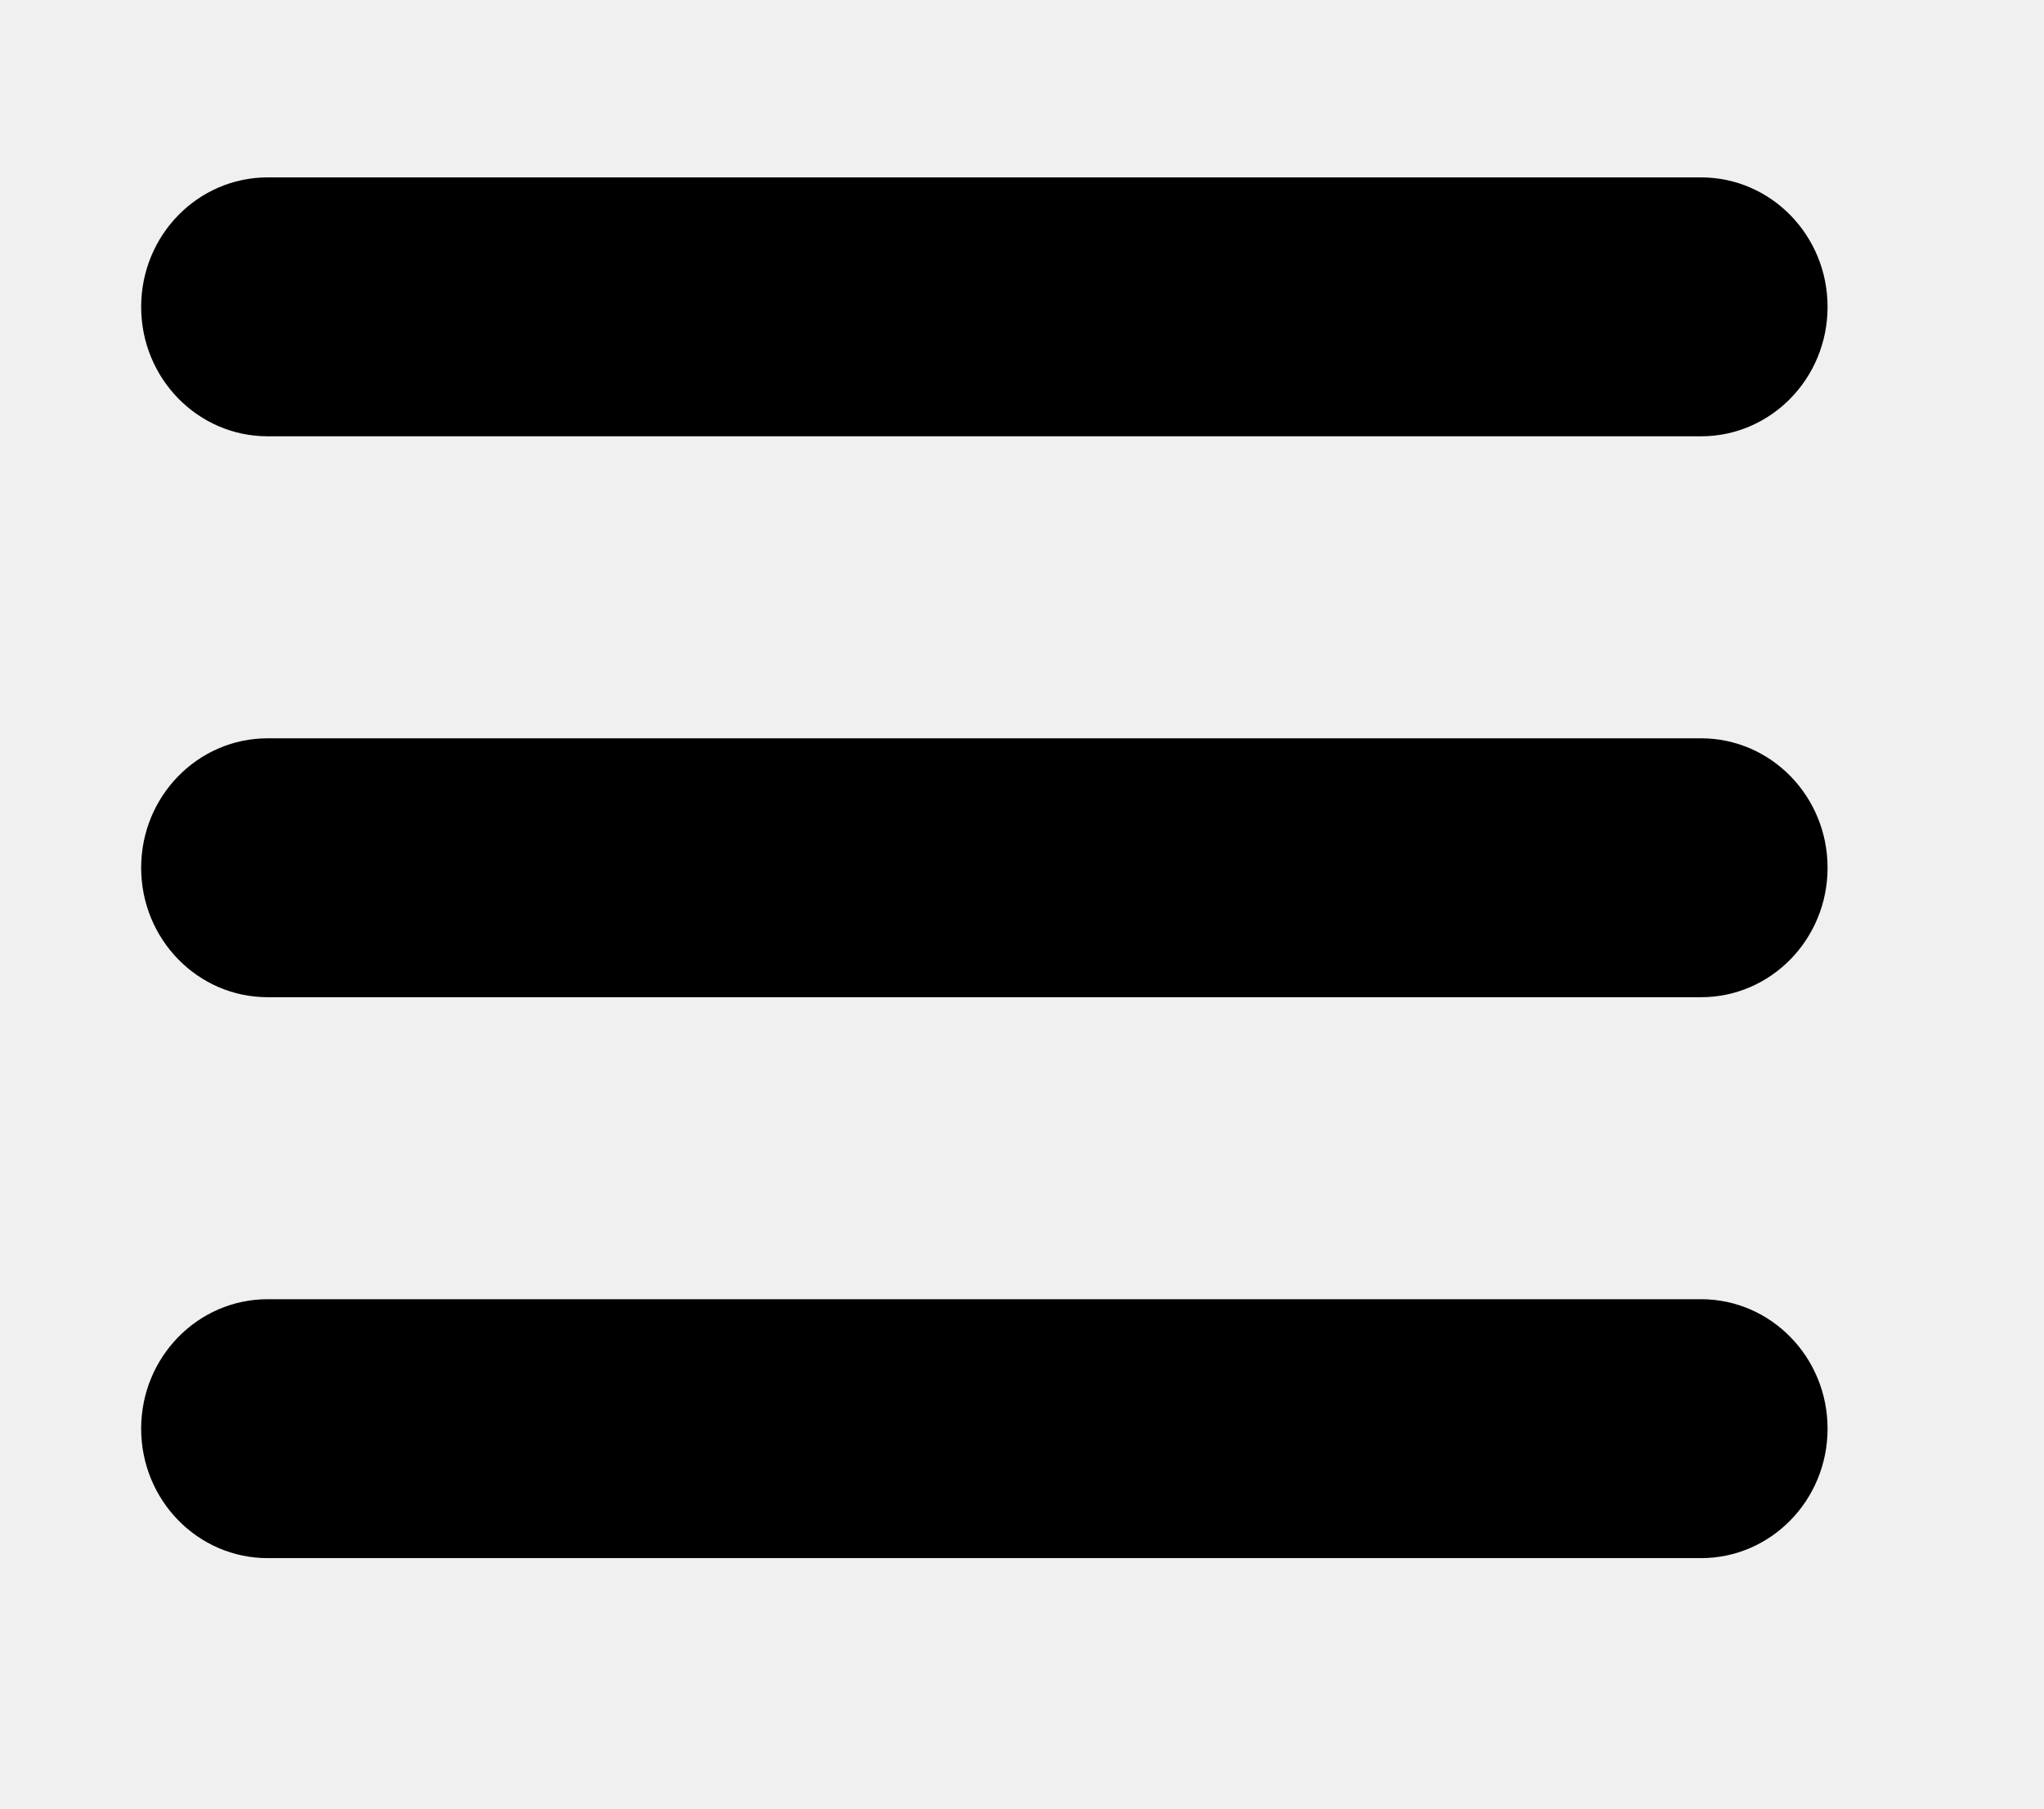
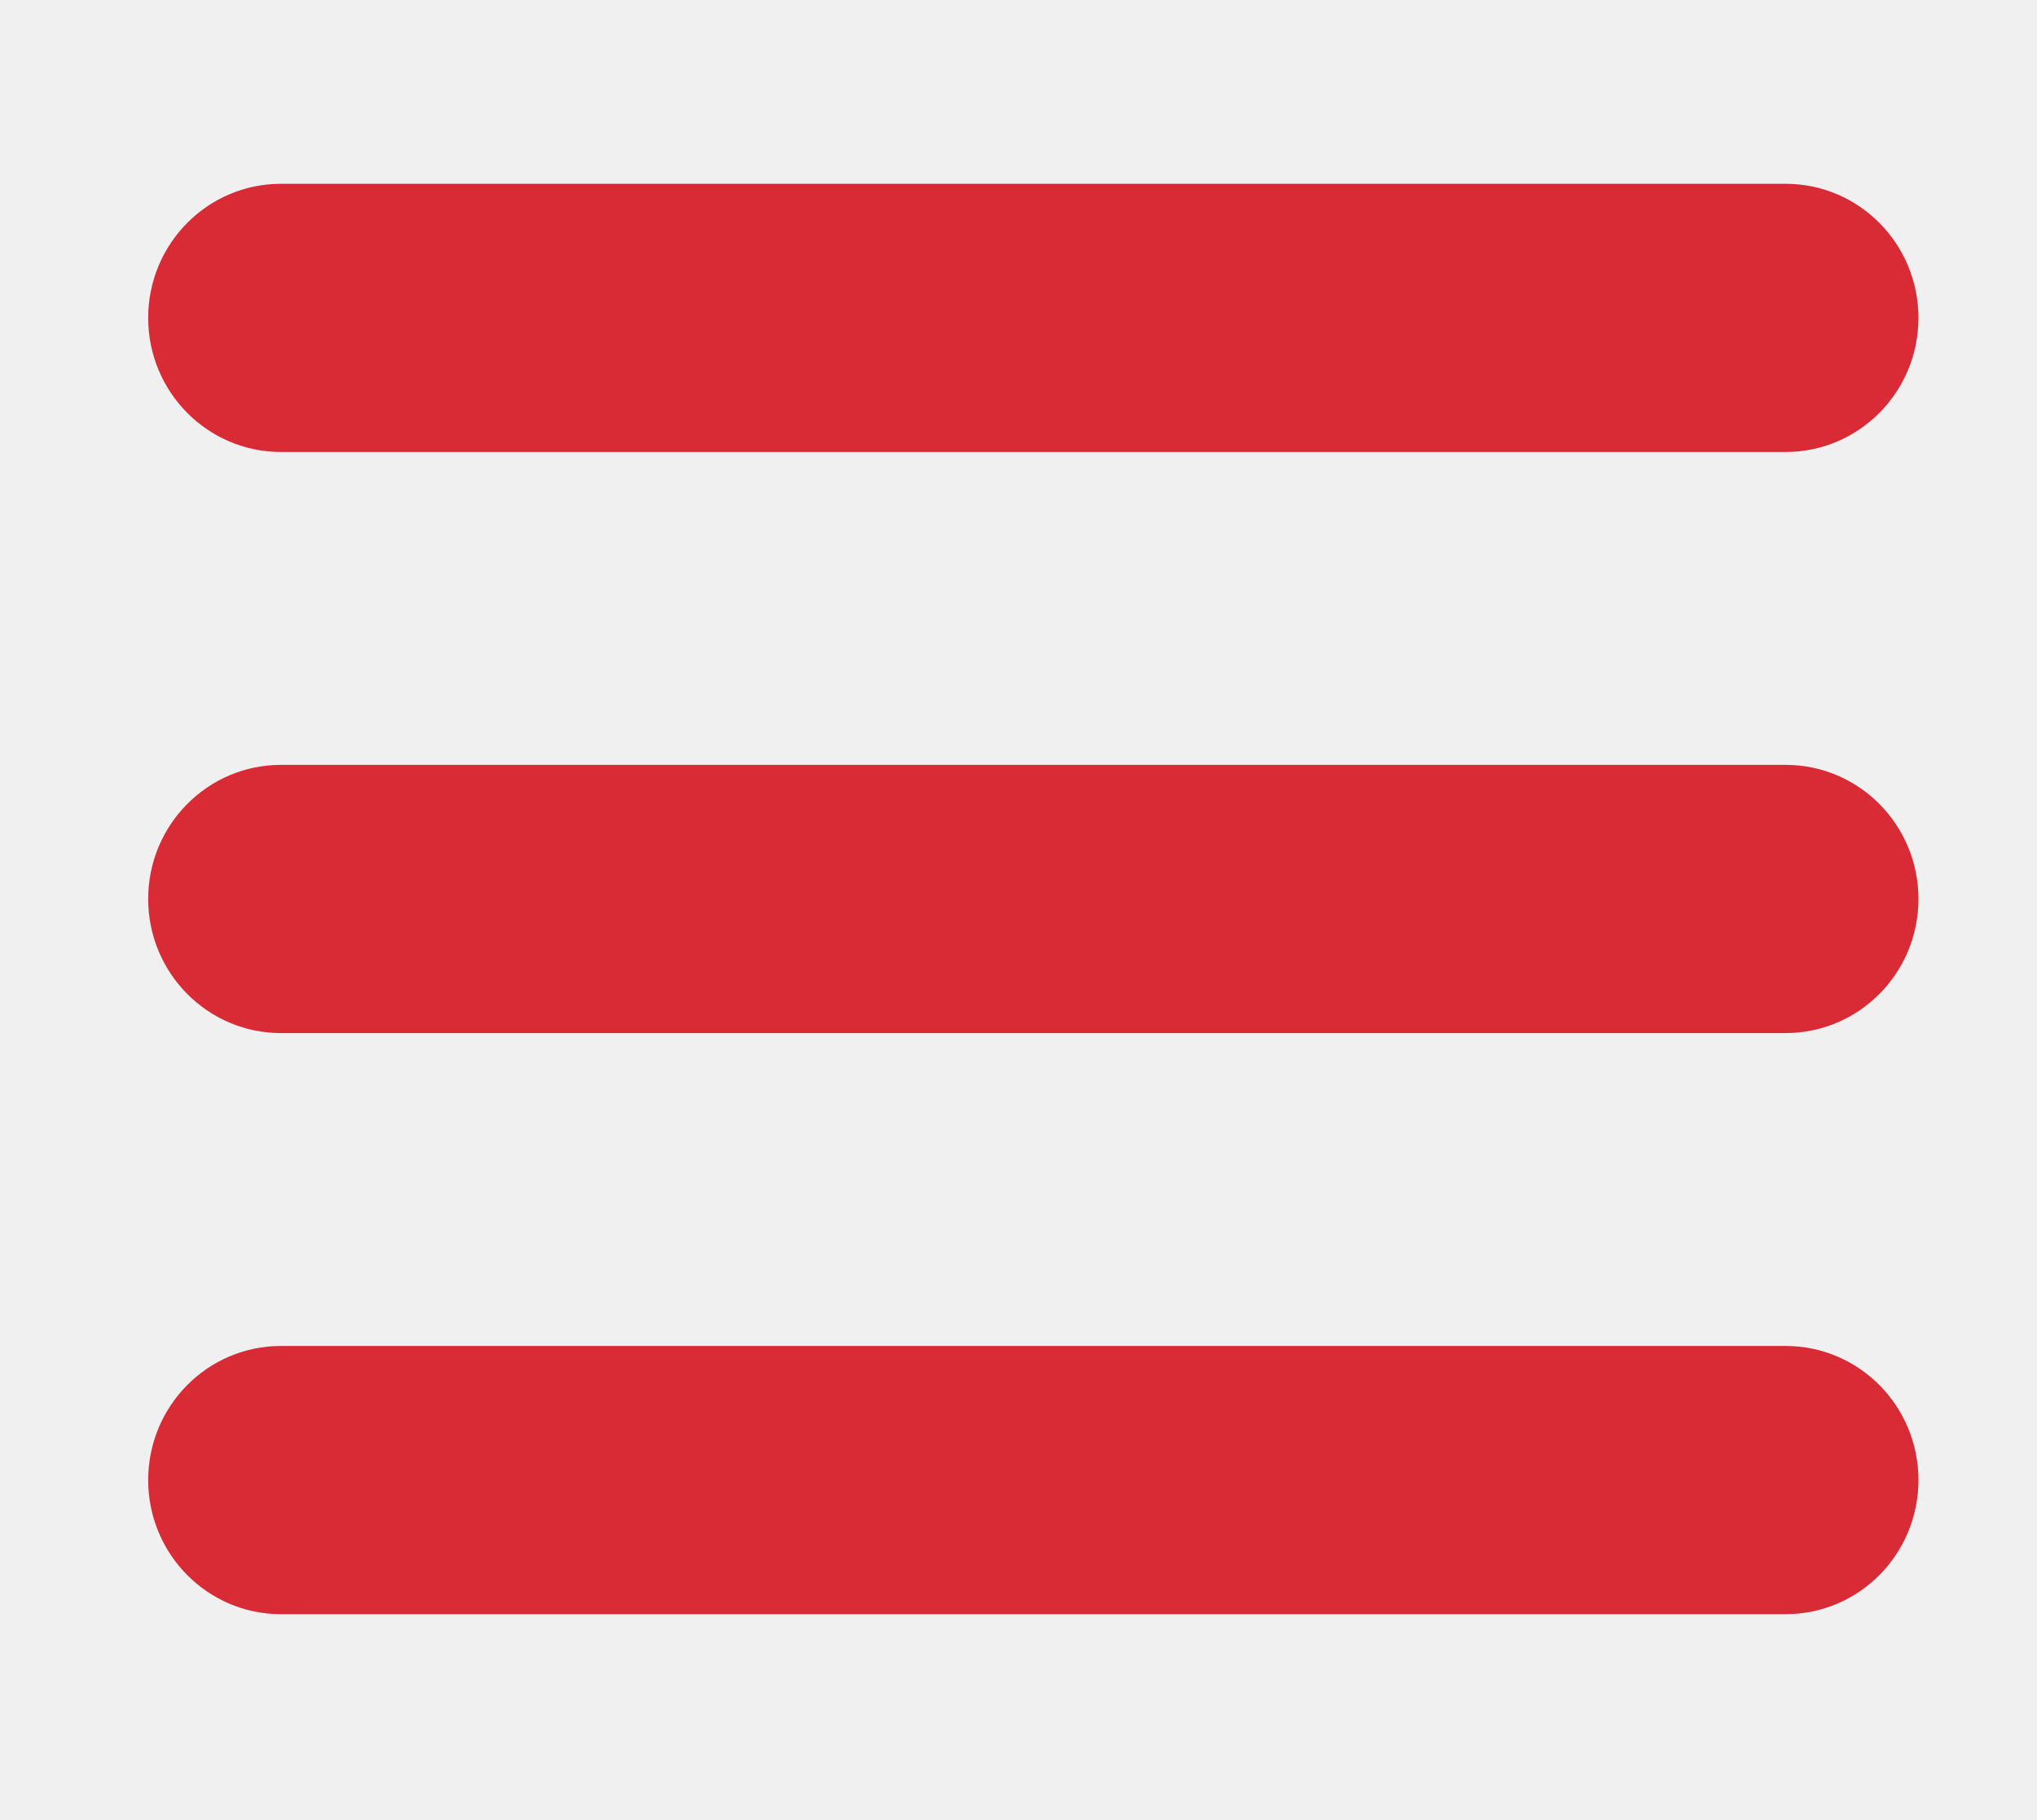
- <svg xmlns="http://www.w3.org/2000/svg" width="87" height="77" viewBox="0 0 87 77" fill="none">
+ <svg xmlns="http://www.w3.org/2000/svg" width="75" height="67" viewBox="0 0 75 67" fill="none">
  <g clip-path="url(#clip0_101_2)">
-     <path d="M11.392 7.552C8.418 7.552 6.008 10.02 6.008 13.063C6.008 16.106 8.418 18.574 11.392 18.574H72.404C75.377 18.574 77.788 16.107 77.788 13.063C77.788 10.02 75.377 7.552 72.404 7.552H11.392ZM11.392 31.431C8.418 31.431 6.008 33.898 6.008 36.942C6.008 39.985 8.418 42.453 11.392 42.453H72.404C75.377 42.453 77.788 39.986 77.788 36.942C77.788 33.898 75.377 31.431 72.404 31.431H11.392ZM11.392 55.31C8.418 55.31 6.008 57.778 6.008 60.821C6.008 63.864 8.418 66.332 11.392 66.332H72.404C75.377 66.332 77.788 63.865 77.788 60.821C77.788 57.778 75.377 55.31 72.404 55.31H11.392Z" fill="black" />
+     <path d="M10.344 6.768C7.644 6.768 5.456 8.979 5.456 11.706C5.456 14.433 7.644 16.644 10.344 16.644H65.746C68.446 16.644 70.635 14.434 70.635 11.706C70.635 8.979 68.446 6.768 65.746 6.768H10.344ZM10.344 28.166C7.644 28.166 5.456 30.377 5.456 33.104C5.456 35.831 7.644 38.042 10.344 38.042H65.746C68.446 38.042 70.635 35.832 70.635 33.104C70.635 30.377 68.446 28.166 65.746 28.166H10.344ZM10.344 49.564C7.644 49.564 5.456 51.775 5.456 54.502C5.456 57.229 7.644 59.441 10.344 59.441H65.746C68.446 59.441 70.635 57.23 70.635 54.502C70.635 51.775 68.446 49.564 65.746 49.564H10.344Z" fill="#D82B36" />
  </g>
  <defs>
    <clipPath id="clip0_101_2">
-       <rect width="87" height="77" fill="white" />
+       <rect width="75" height="67" fill="white" />
    </clipPath>
  </defs>
</svg>
